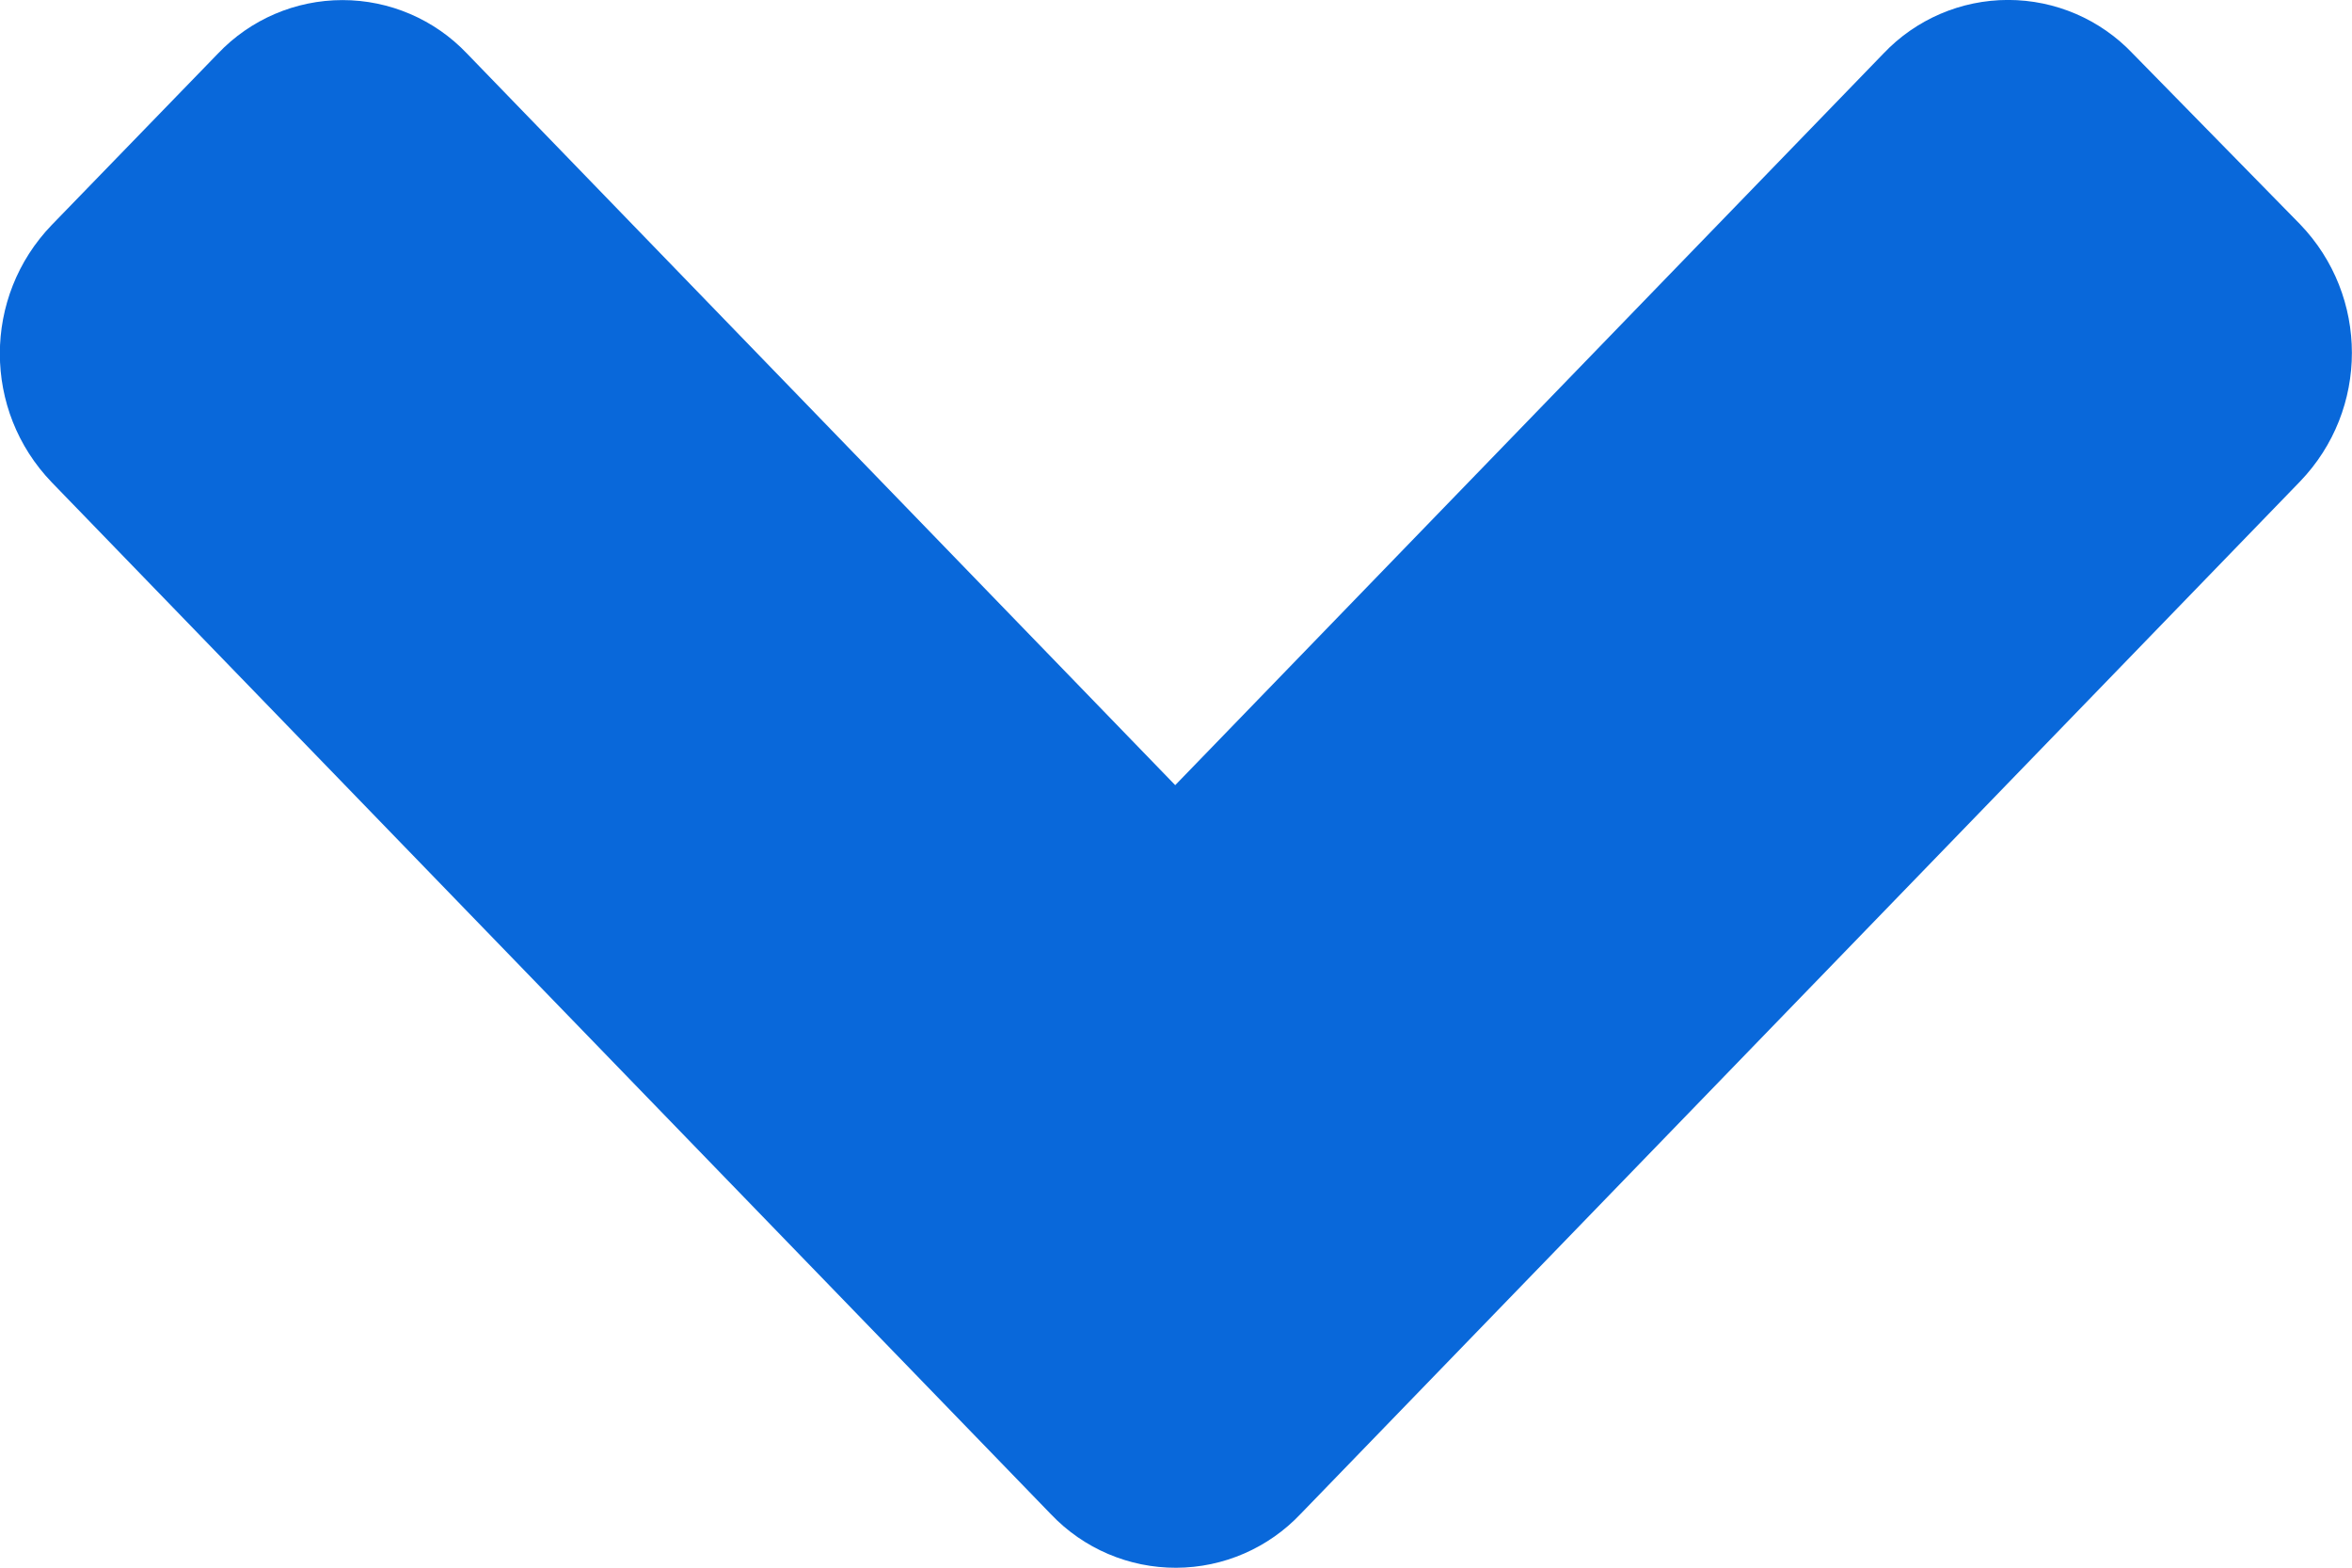
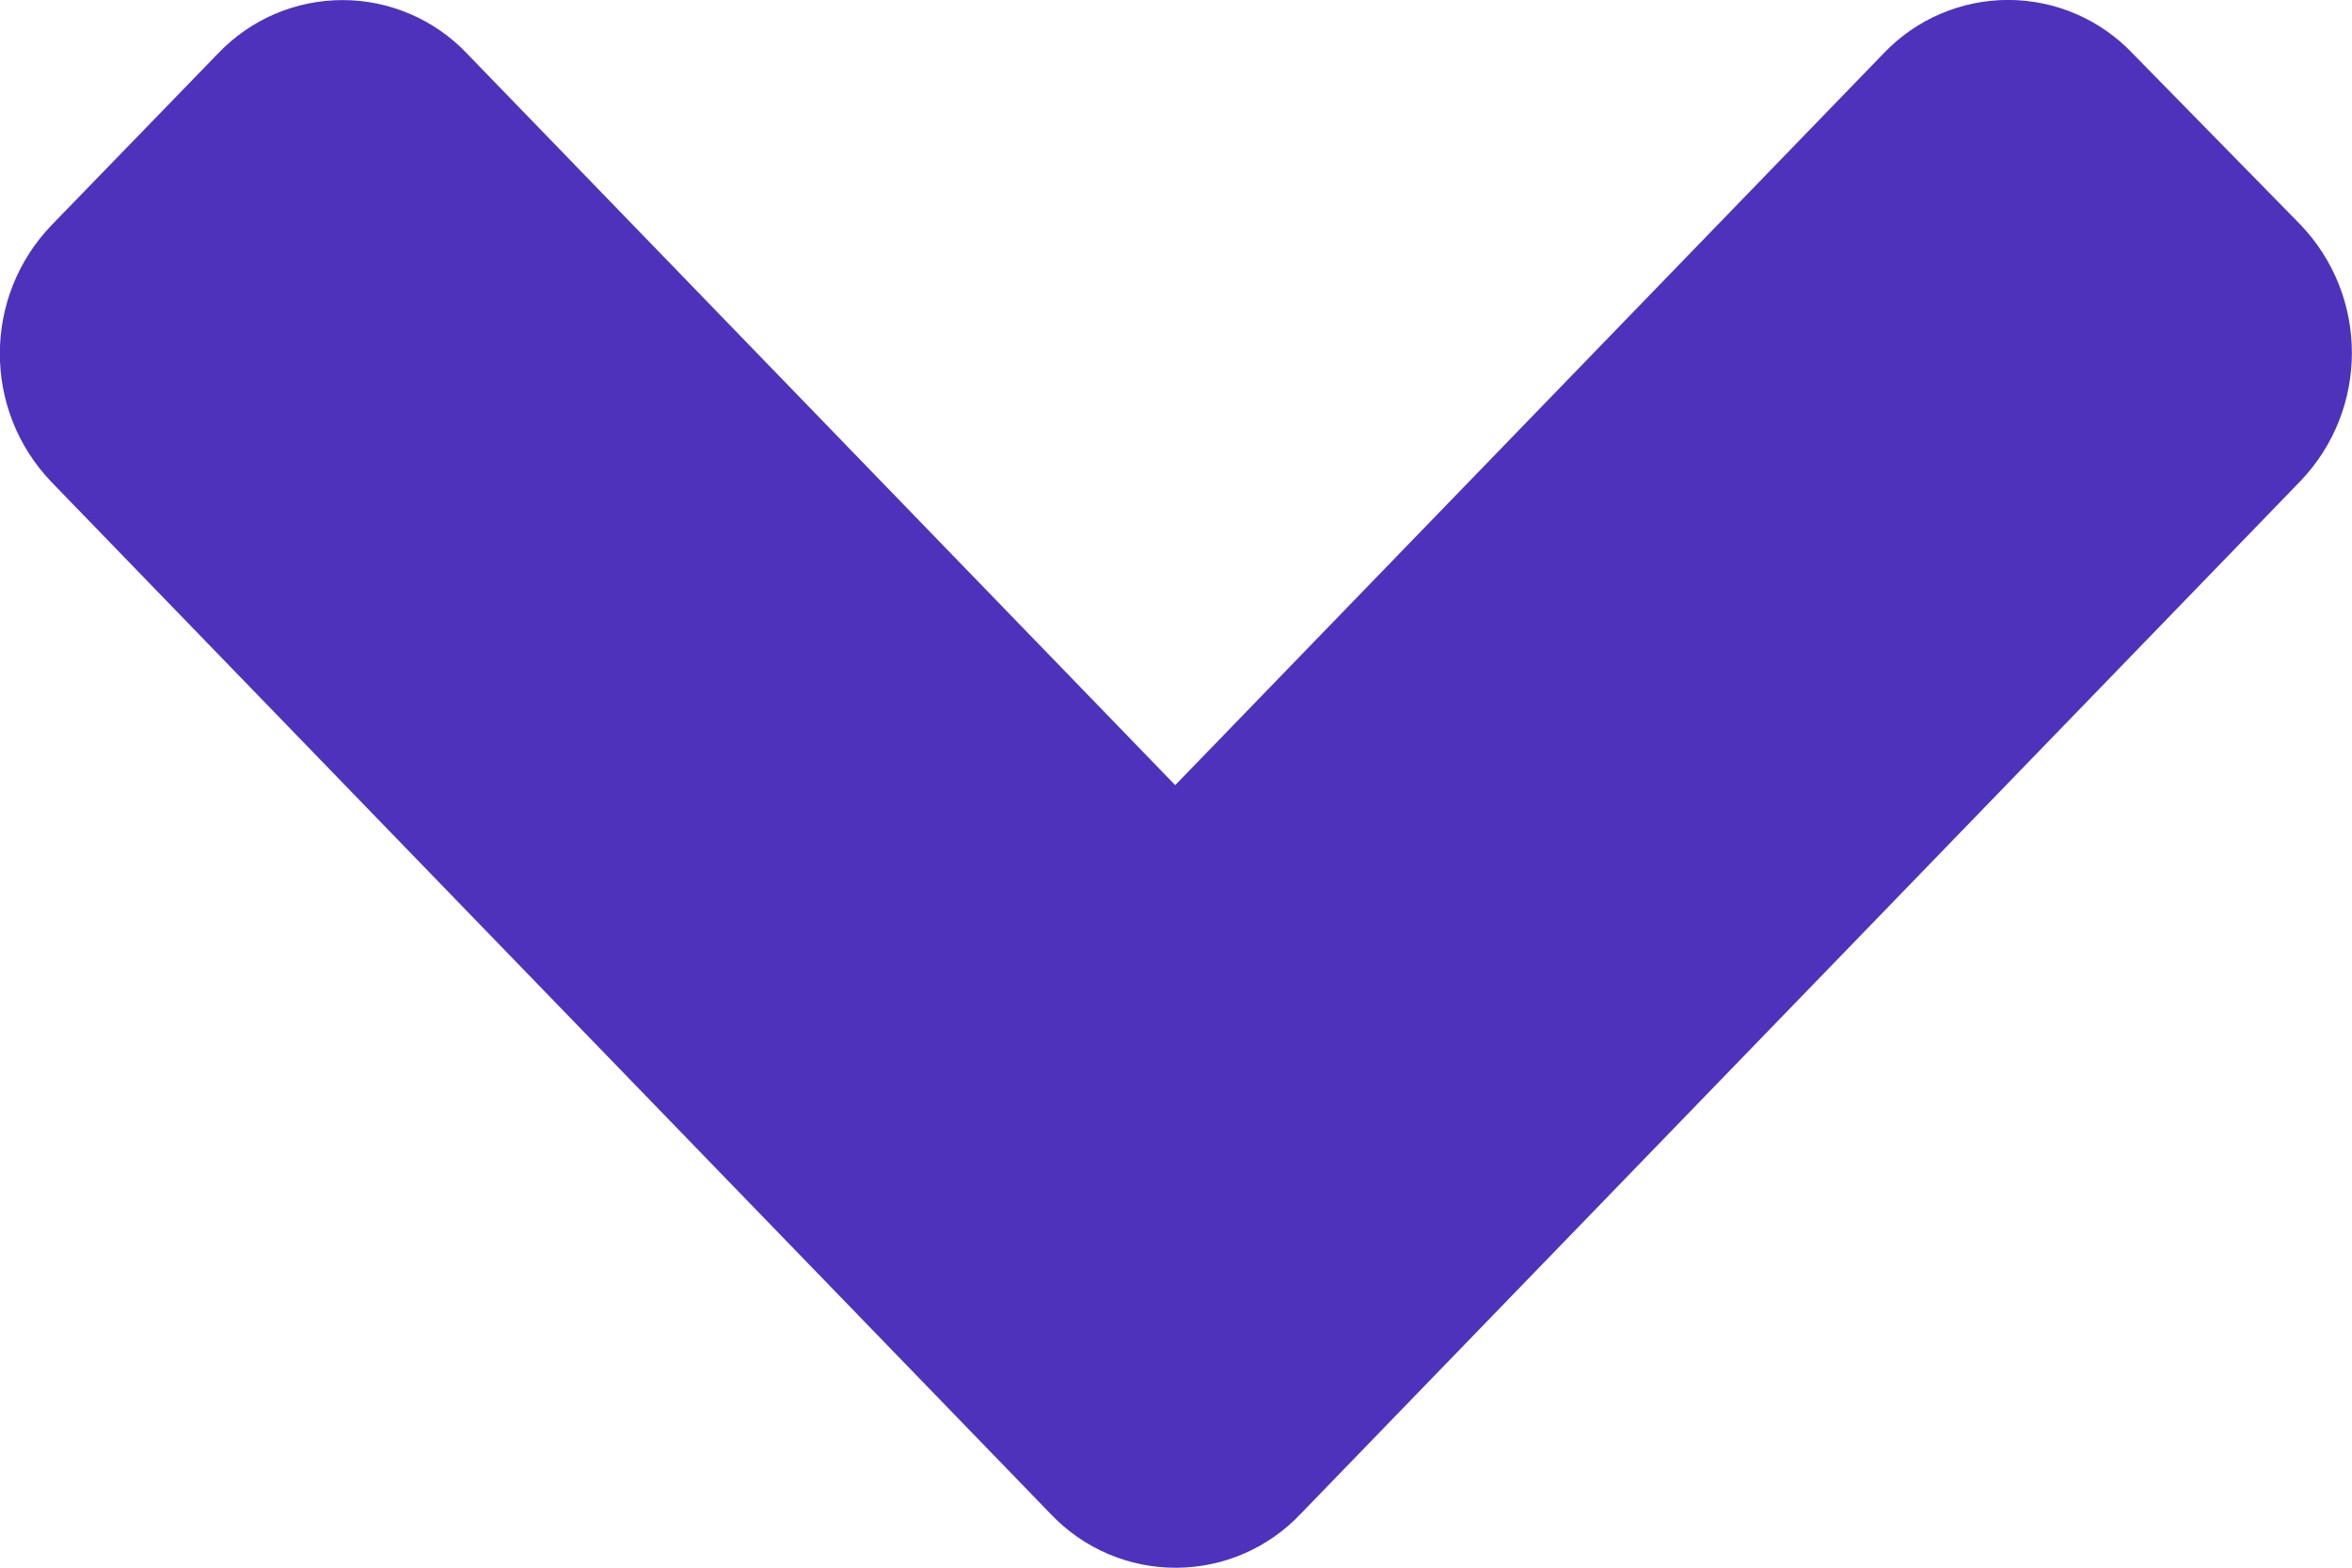
<svg xmlns="http://www.w3.org/2000/svg" width="9" height="6" fill="none">
-   <path fill="#0968da" d="M4.022 5.796.198 1.846a.71.71 0 0 1 0-.985L.834.205a.657.657 0 0 1 .953 0l2.71 2.8 2.71-2.8a.657.657 0 0 1 .954 0l.64.653a.71.71 0 0 1 0 .985l-3.823 3.95a.658.658 0 0 1-.956.003Z" />
+   <path fill="#4e32bc" d="M4.022 5.796.198 1.846a.71.71 0 0 1 0-.985L.834.205a.657.657 0 0 1 .953 0l2.71 2.8 2.71-2.8a.657.657 0 0 1 .954 0l.64.653a.71.71 0 0 1 0 .985l-3.823 3.95a.658.658 0 0 1-.956.003Z" />
</svg>
